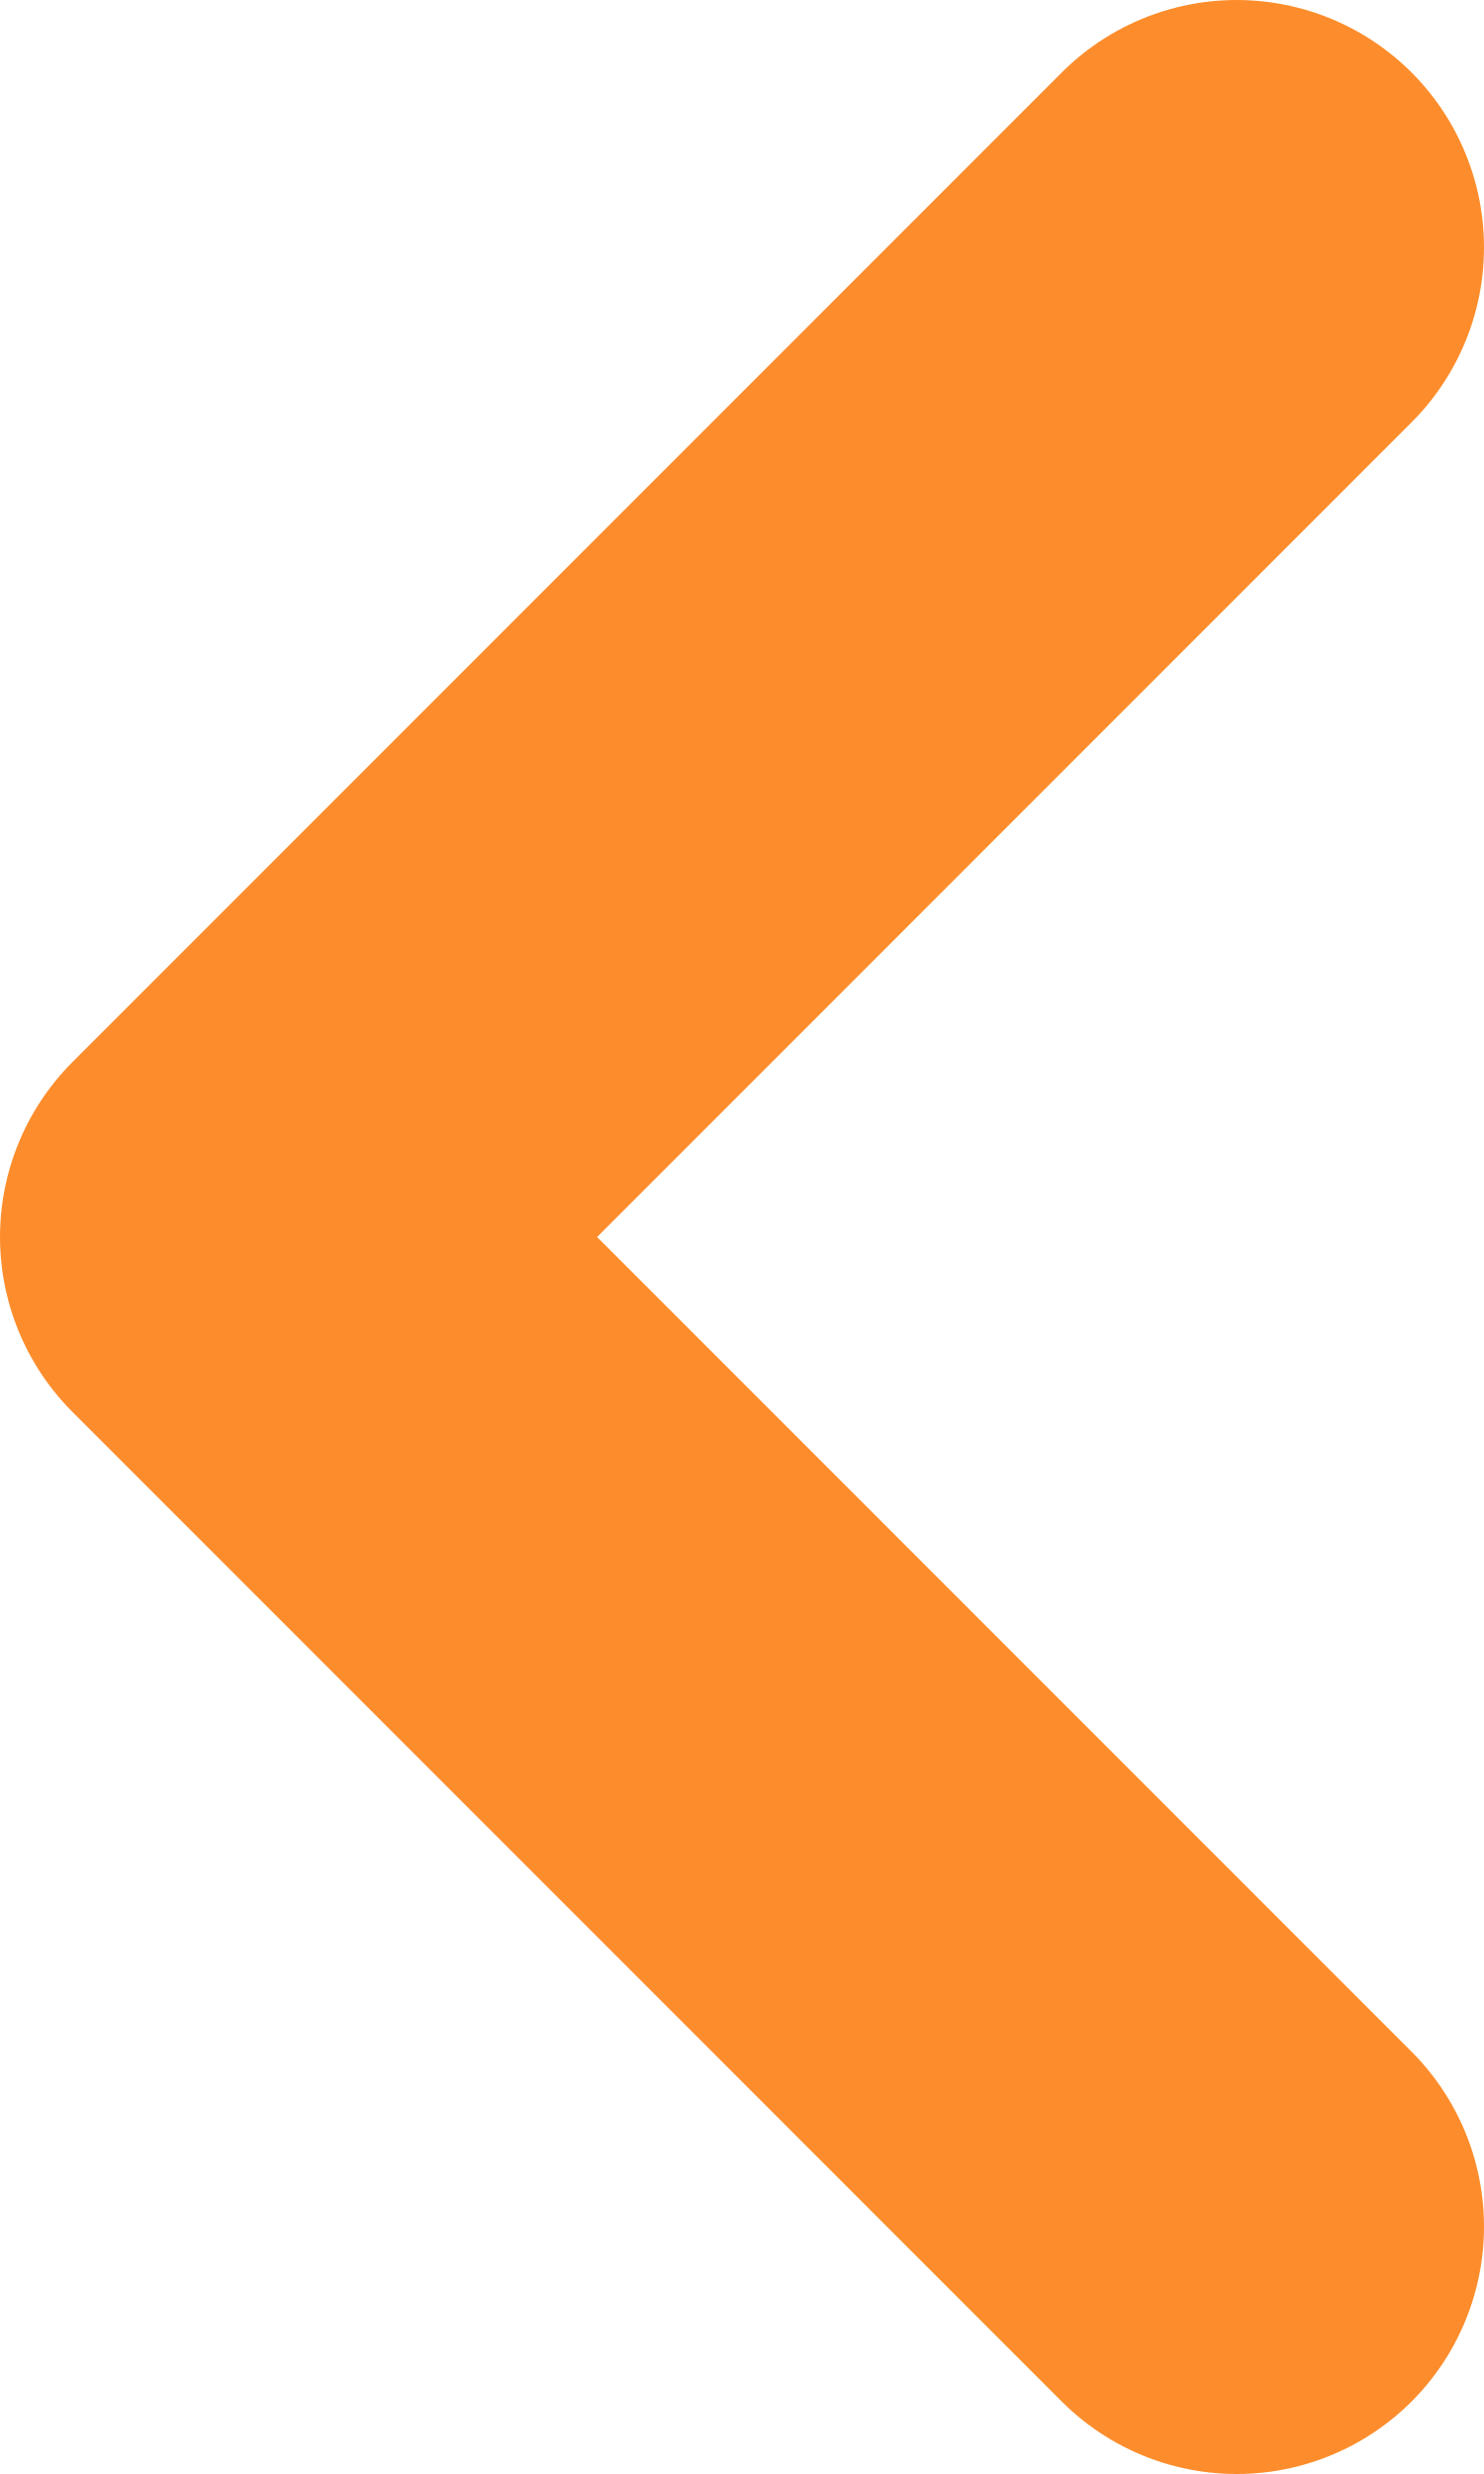
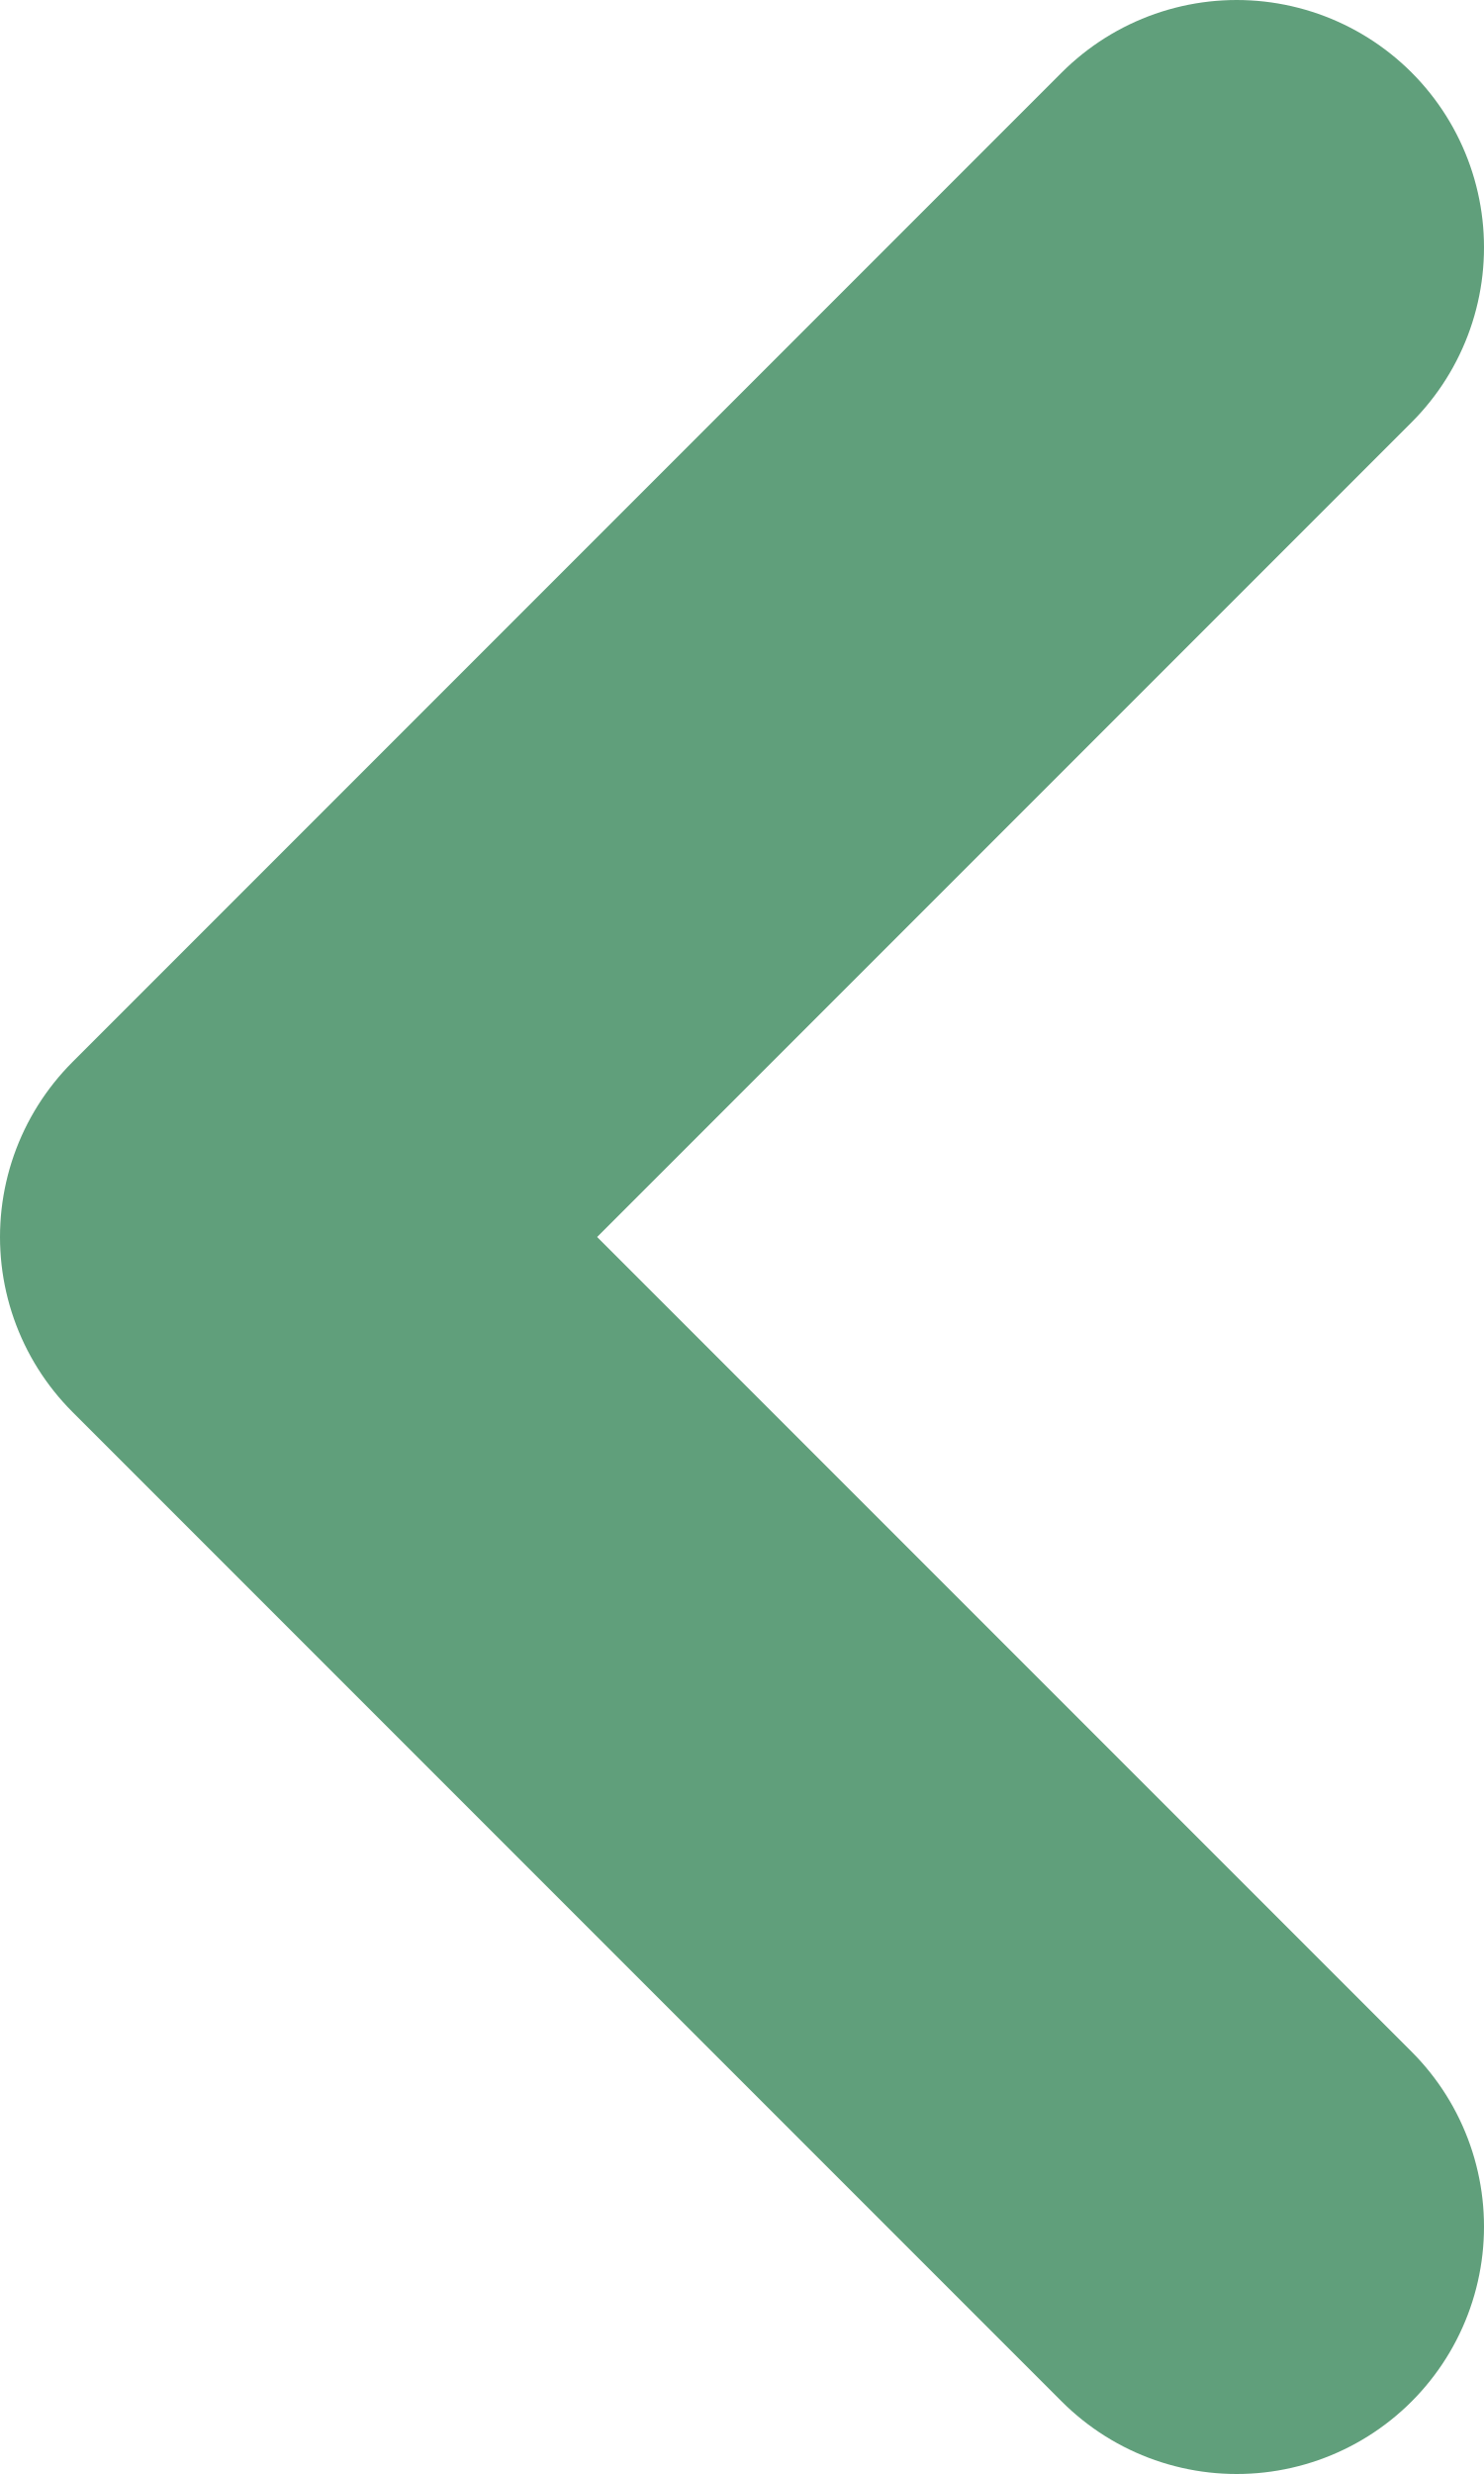
<svg xmlns="http://www.w3.org/2000/svg" width="12" height="20" viewBox="0 0 12 20" fill="none">
-   <path d="M10 2L2 10L10 18" stroke="#FD8D2C" stroke-width="4" stroke-linecap="round" stroke-linejoin="round" />
+   <path d="M10 2L2 10L10 18" stroke="#609F7B" stroke-width="4" stroke-linecap="round" stroke-linejoin="round" />
</svg>
